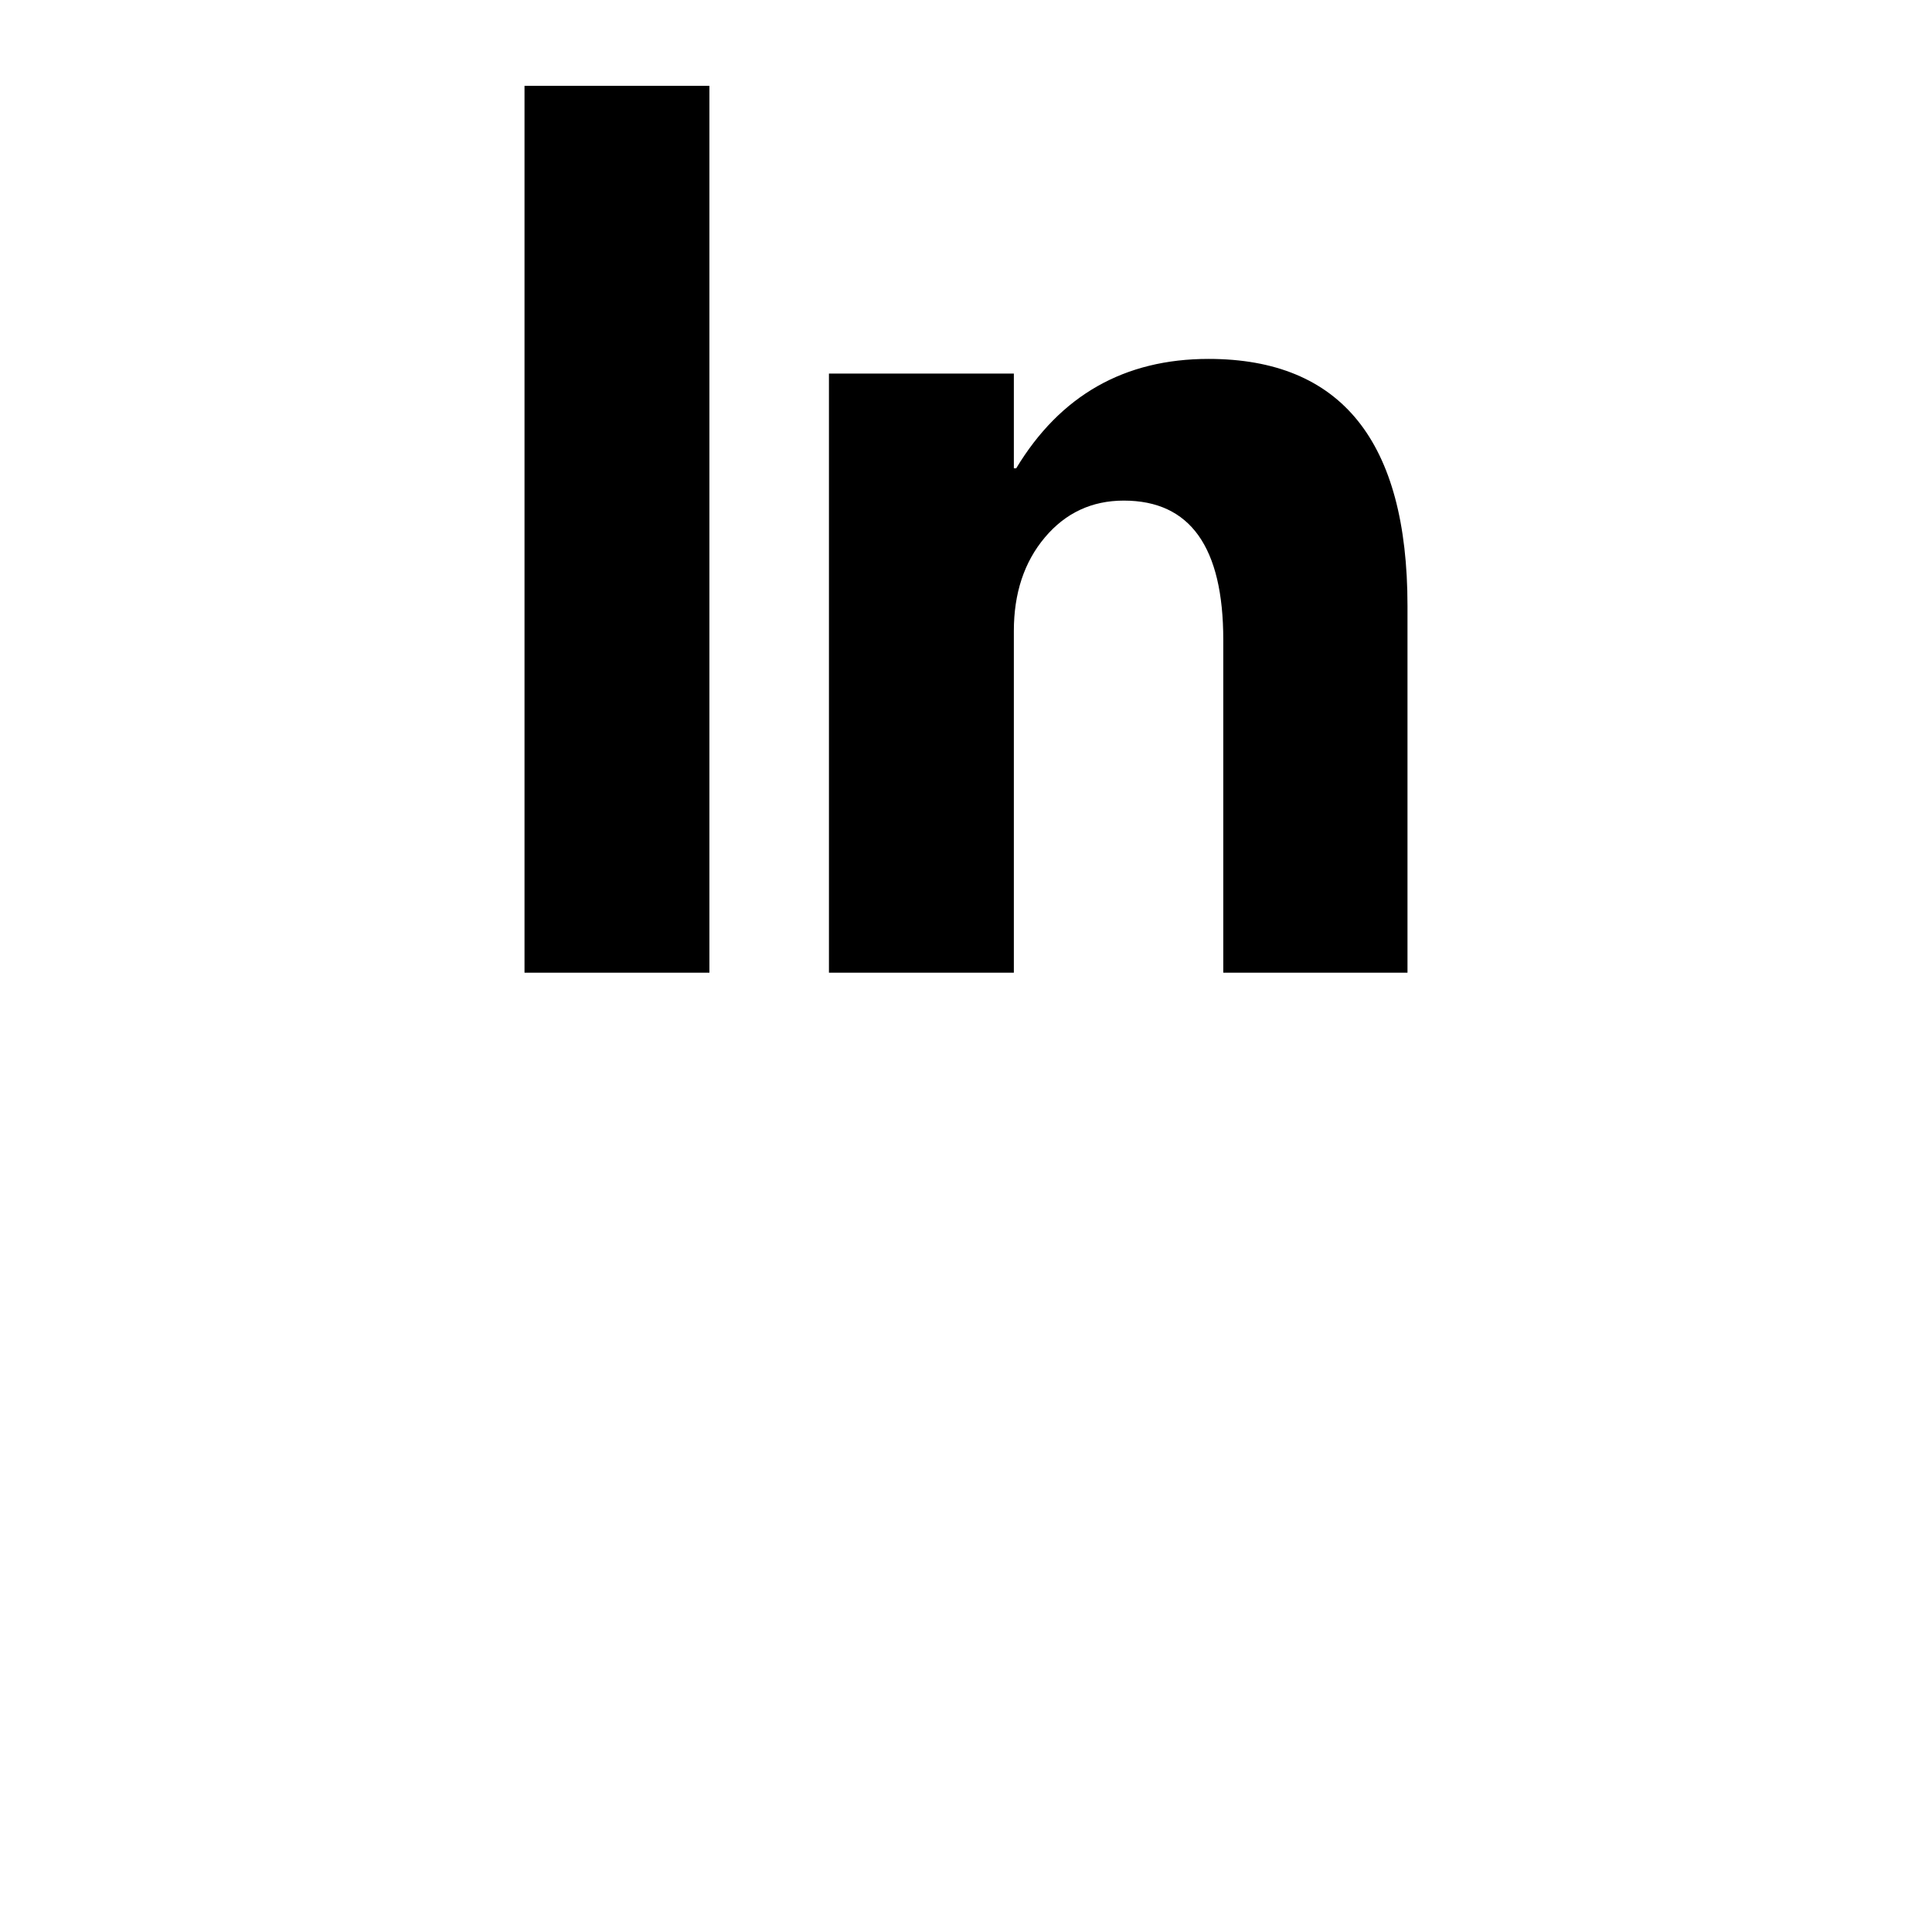
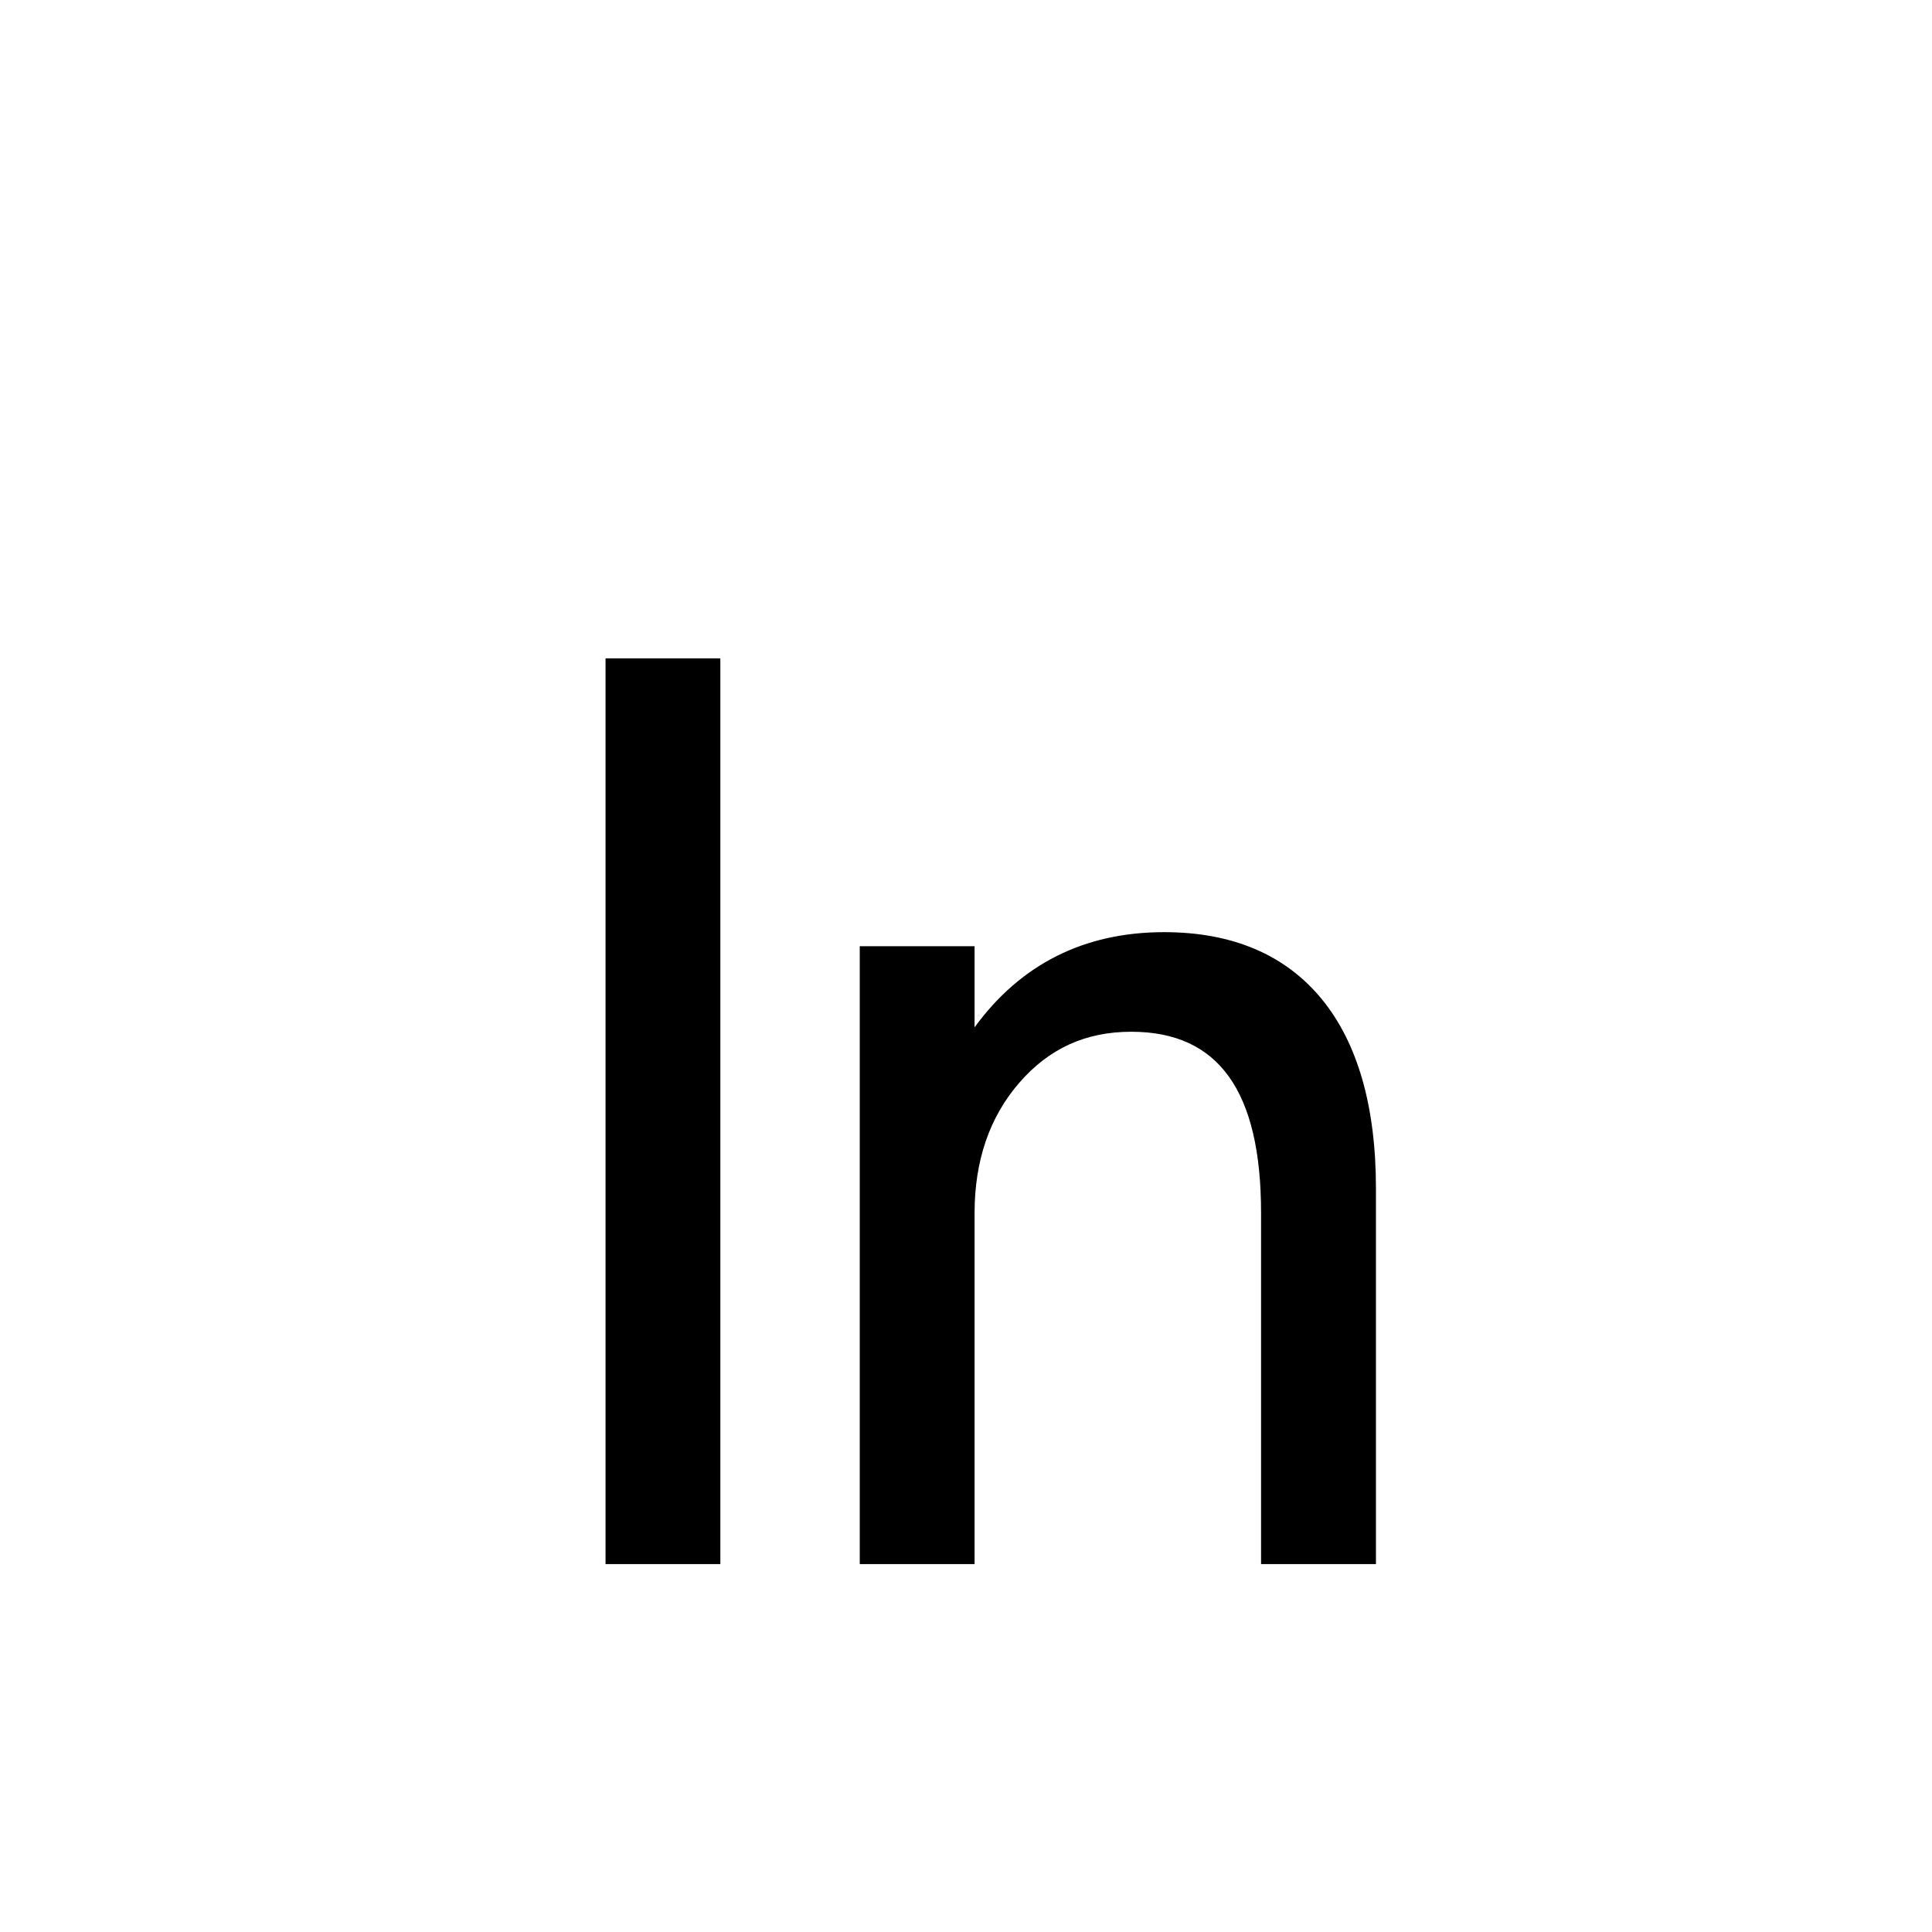
<svg xmlns="http://www.w3.org/2000/svg" width="1024" height="1024" viewBox="0 0 1024 1024">
  <g id="ln">
-     <path d="M376,515.55H278V45.5h98Z" />
-     <path d="M746,515.55H648.36V339.12q0-73.79-52.71-73.79-25.43,0-41.86,19.53t-16.43,49.61V515.55h-98V198h98v50.23h1.24q35-58,102-58Q746,190.3,746,321.14Z" />
+     <g>
+       <rect x="320.95" y="348.95" width="60.85" height="480.05" />
+       <path d="M376.8,824H325.95V354H376.8Z" />
+       <path d="M668.39,829V642.93c0-64.65-22.5-96.08-68.79-96.08-24.13,0-43.54,8.82-59.33,27s-23.73,41.35-23.73,69.12V829H455.69V501.5h60.85v43C541,511,574.67,494.06,617,494.06c36.13,0,64.24,11.93,83.55,35.47,19.06,23.25,28.73,57,28.73,100.38V829Z" />
+       <path d="M724.24,824H673.39V642.93q0-101.08-73.79-101.08-38.14,0-63.1,28.68t-25,72.4V824H460.69V506.5h50.85v52.71h1.24q36-60.15,104.18-60.15,52.09,0,79.68,33.64t27.6,97.2Z" />
+     </g>
  </g>
</svg>
